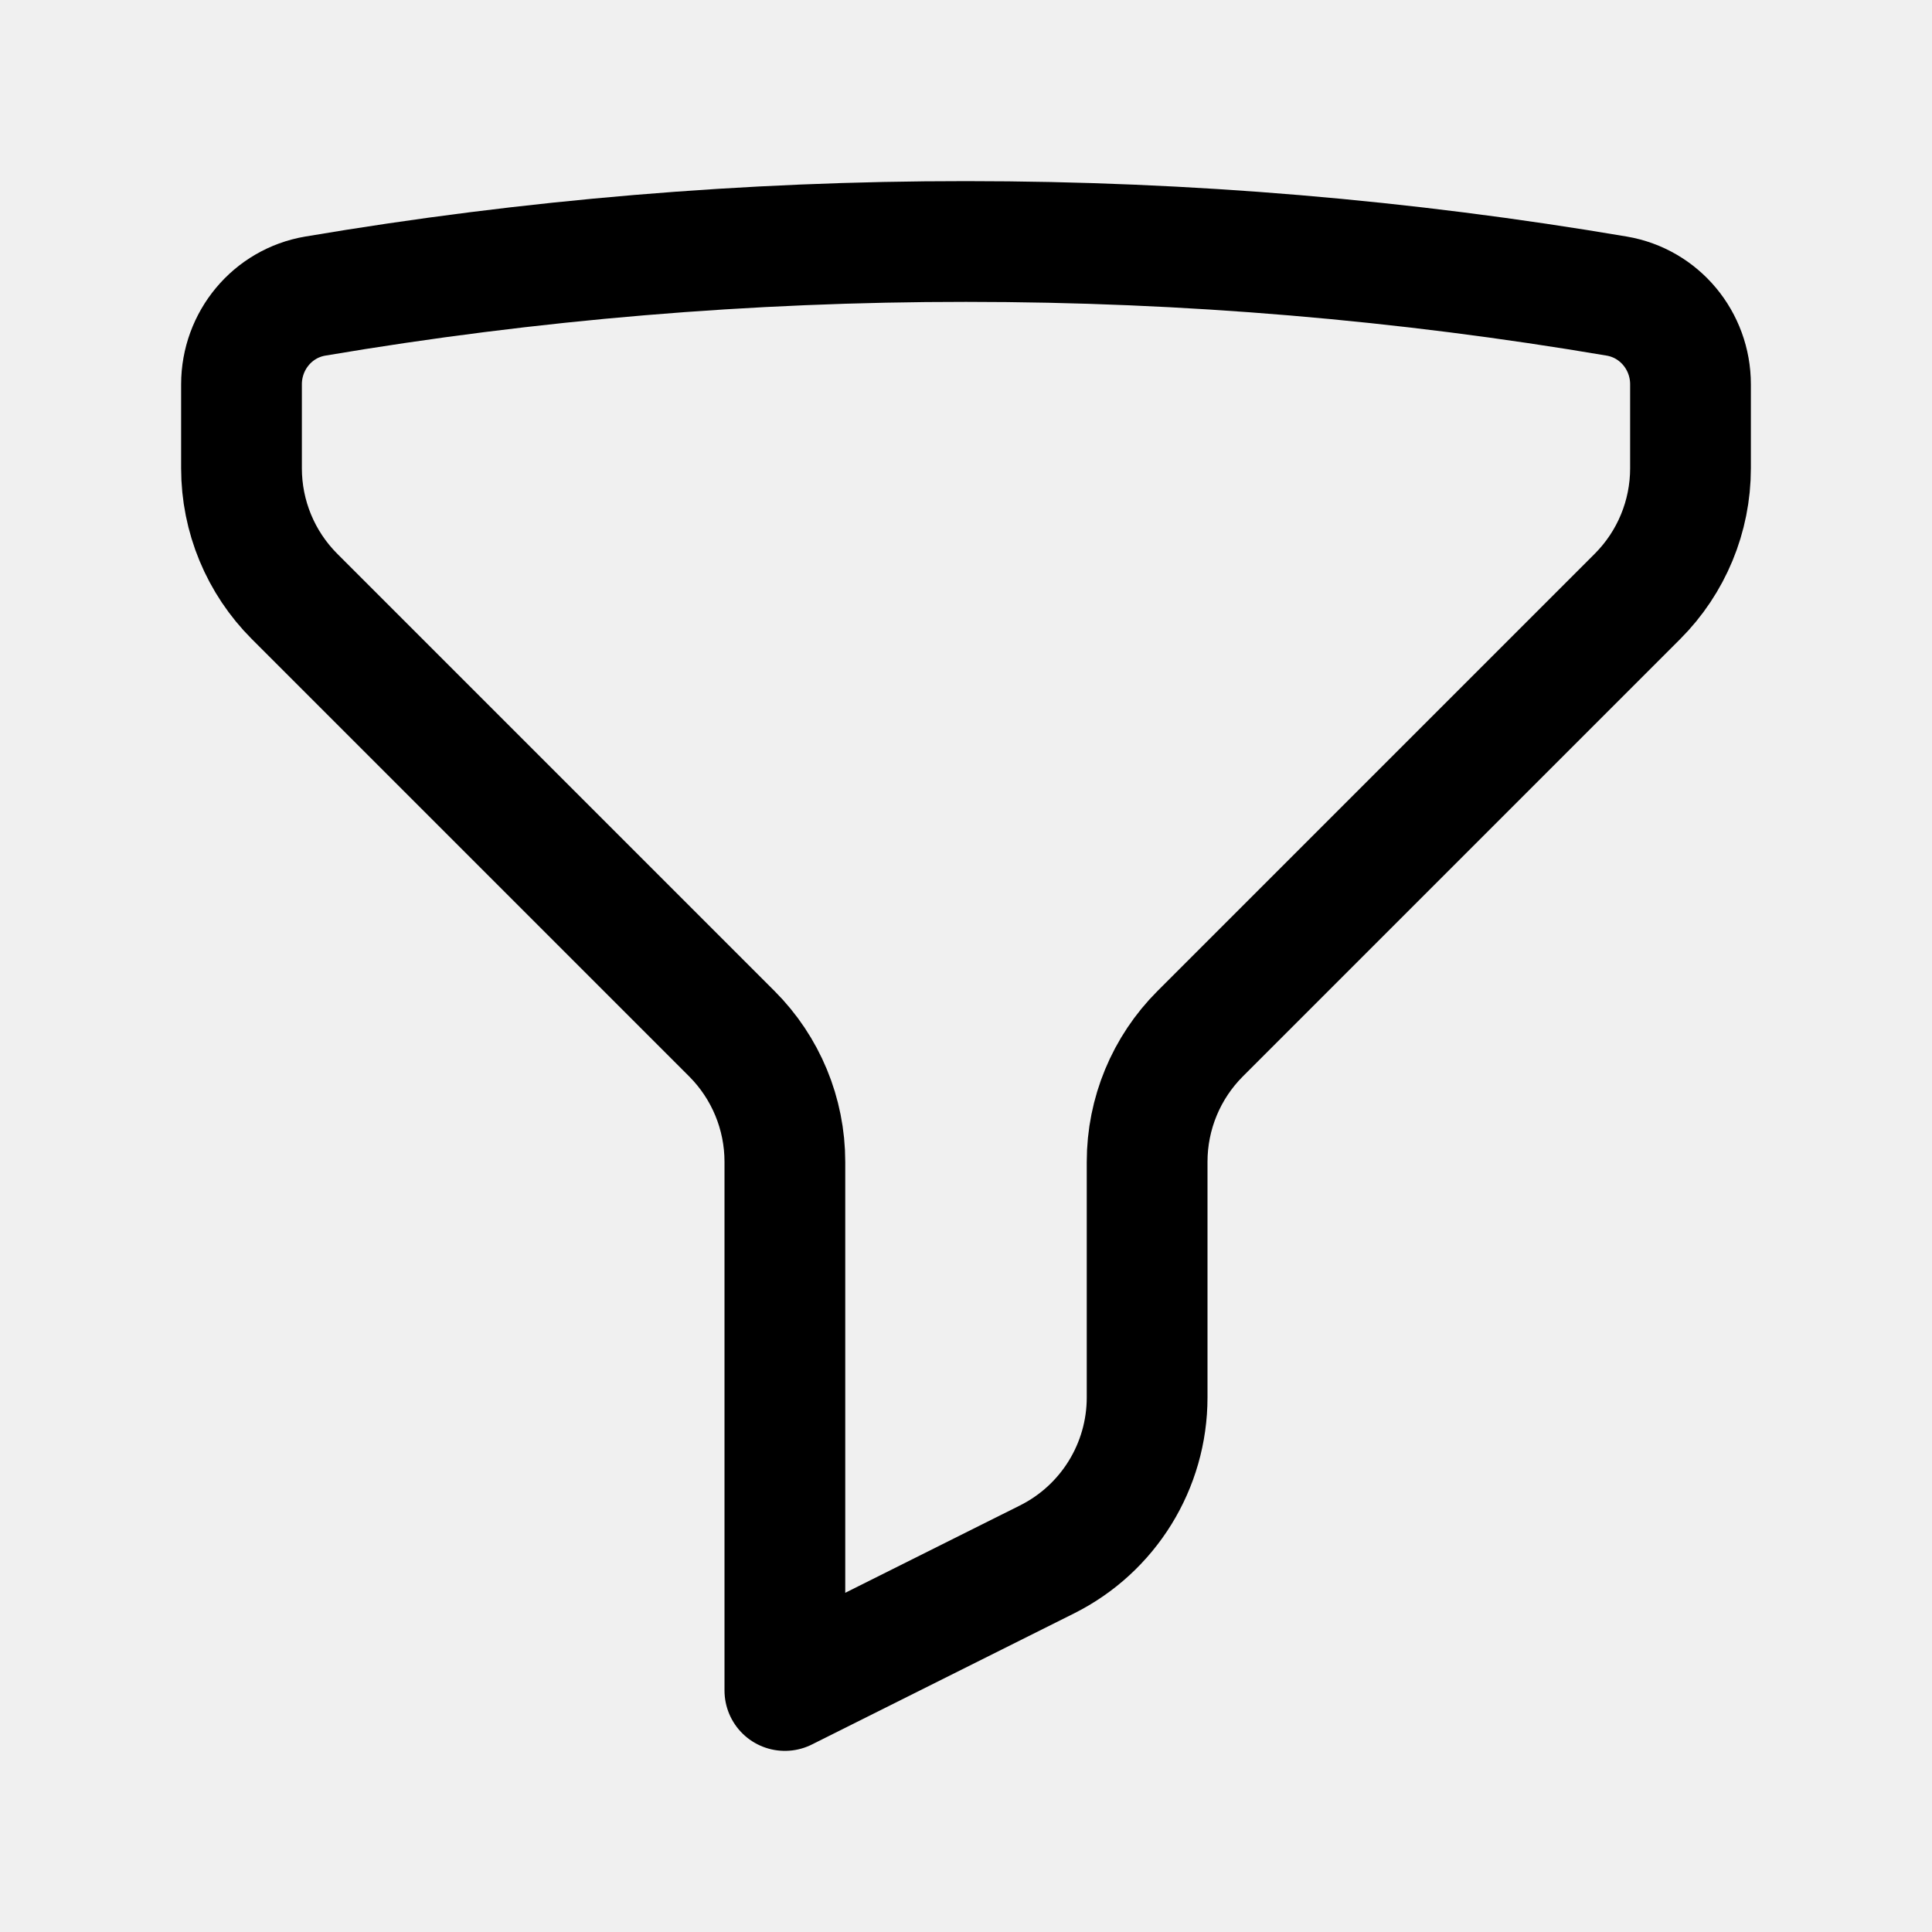
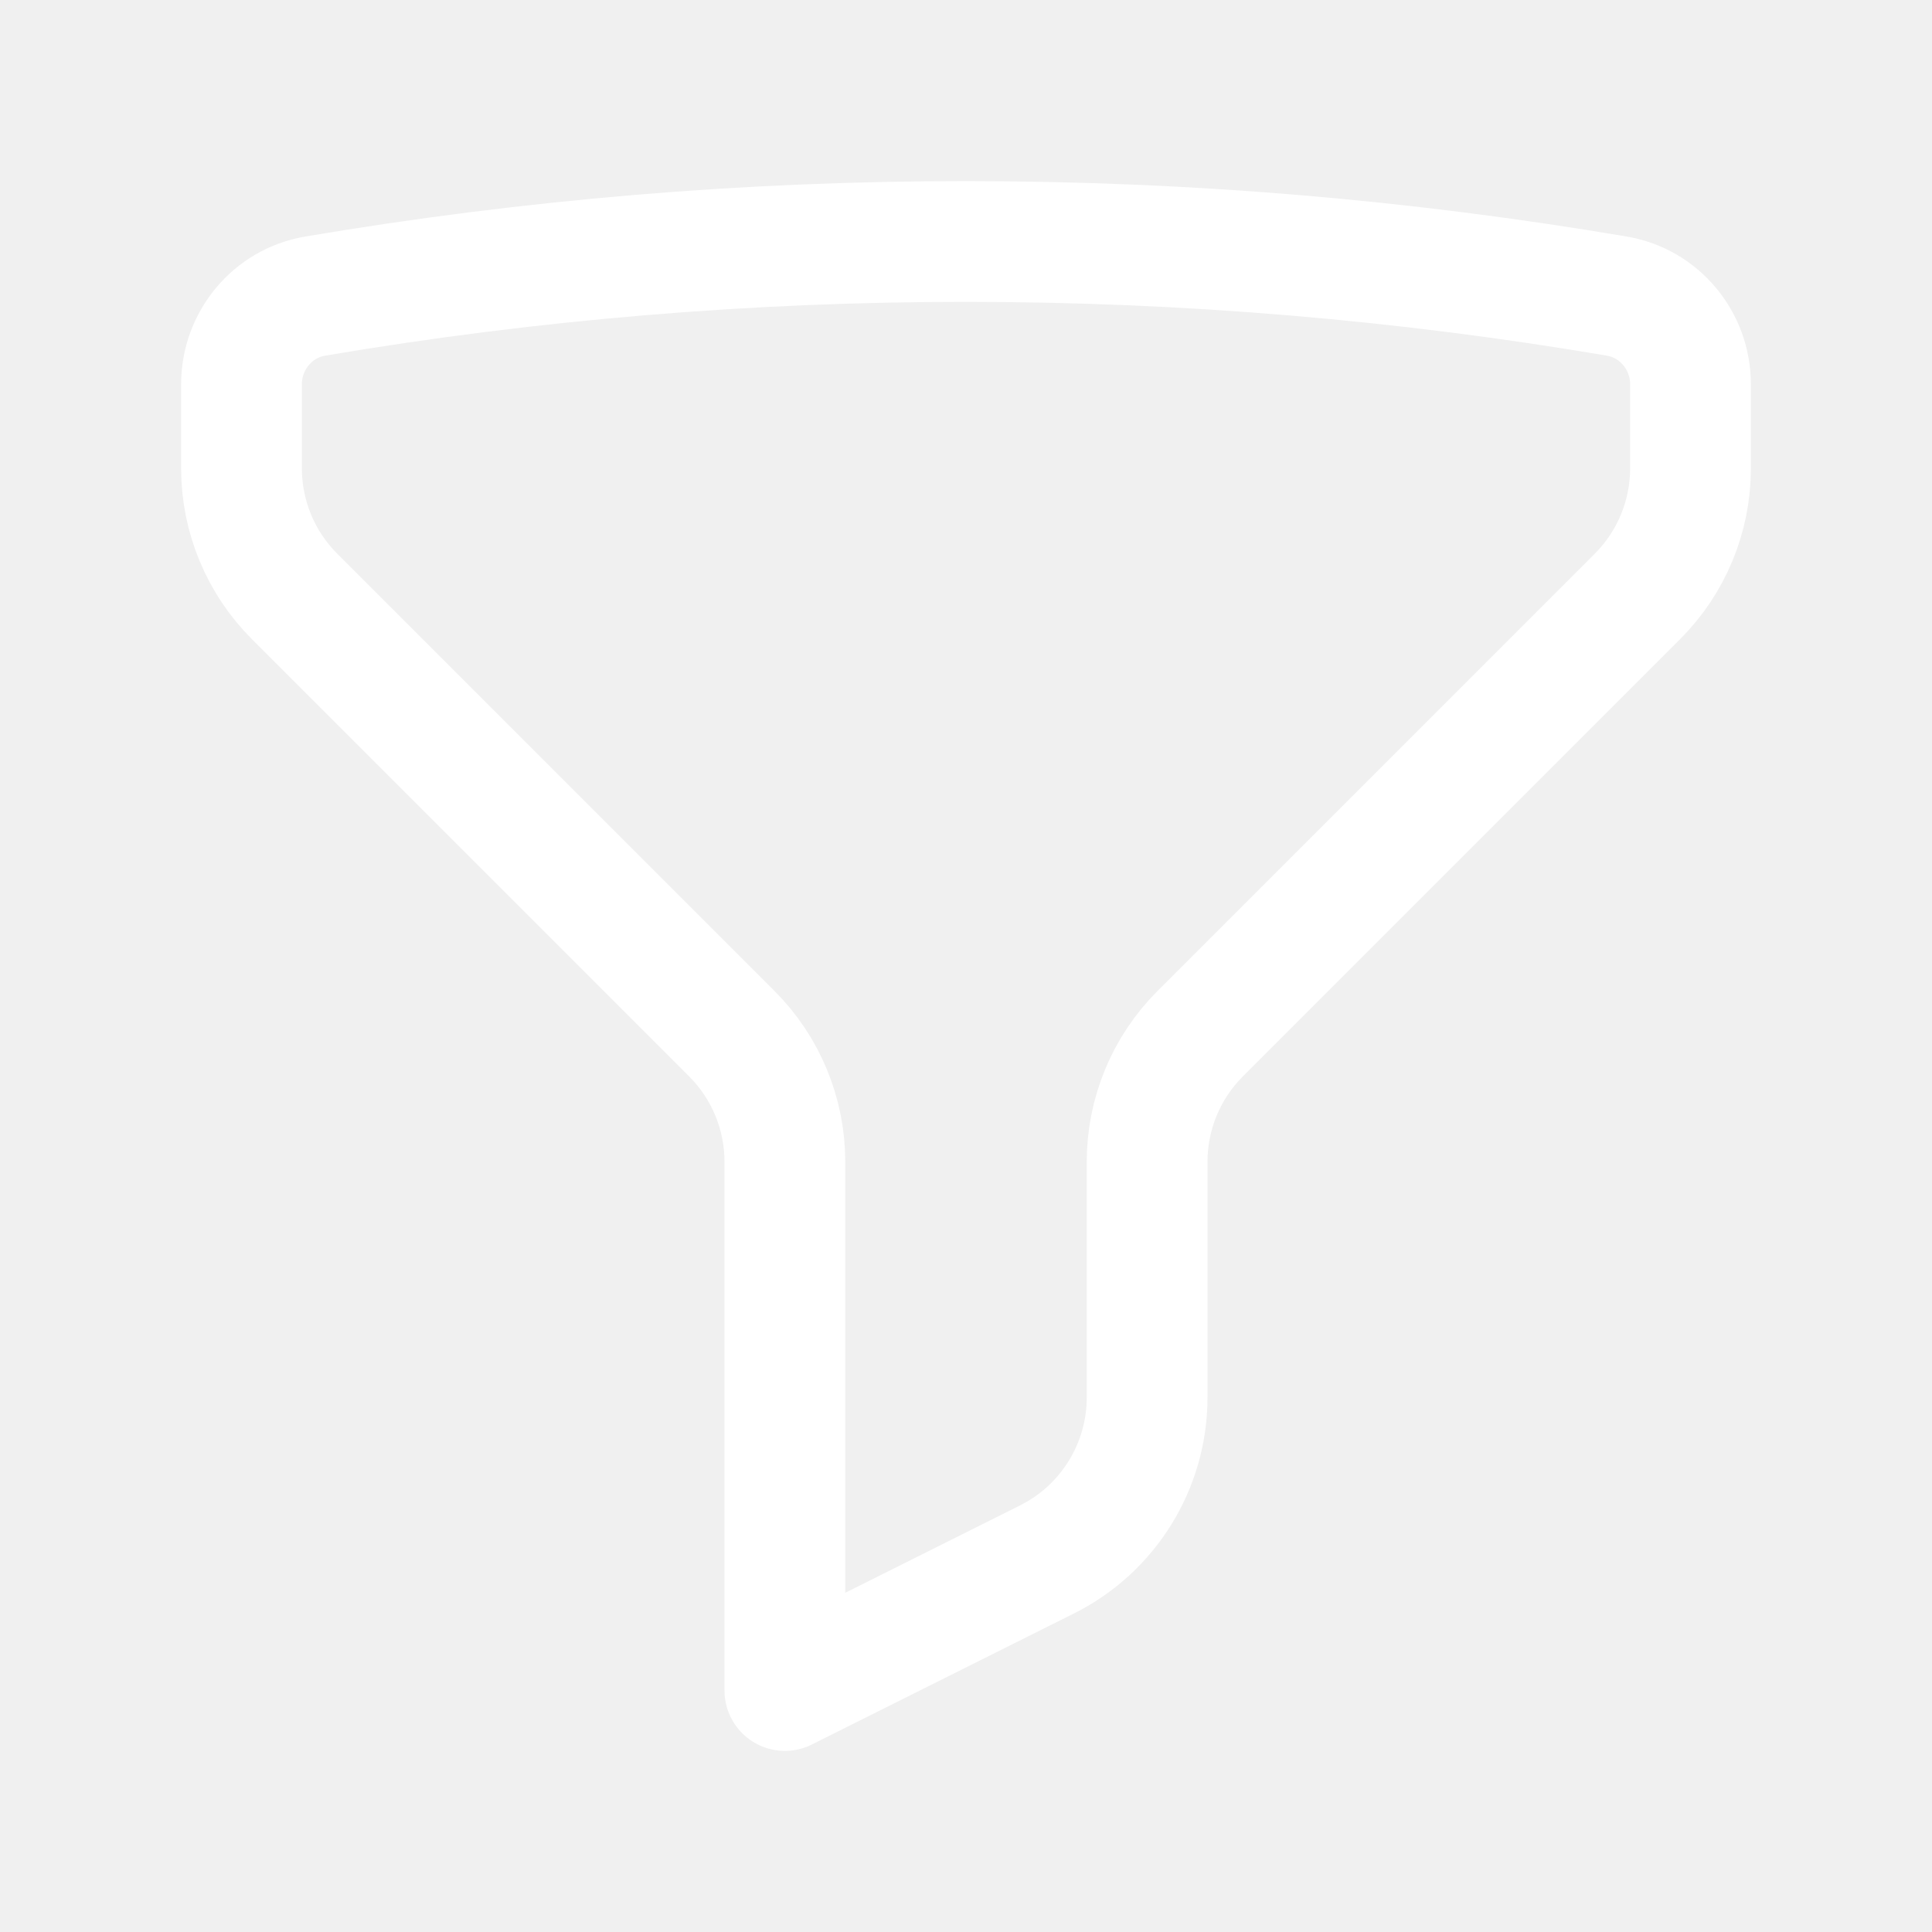
- <svg xmlns="http://www.w3.org/2000/svg" fill="none" viewBox="0 0 24 24" stroke-width="1.5" stroke="currentColor" class="w-6 h-6">
+ <svg xmlns="http://www.w3.org/2000/svg" fill="none" viewBox="0 0 24 24" stroke-width="1.5" stroke="white" class="w-6 h-6">
  <path stroke-linecap="round" stroke-linejoin="round" d="M12 3c2.755 0 5.455.232 8.083.678.533.09.917.556.917 1.096v1.044a2.25 2.25 0 01-.659 1.591l-5.432 5.432a2.25 2.25 0 00-.659 1.591v2.927a2.25 2.25 0 01-1.244 2.013L9.75 21v-6.568a2.25 2.25 0 00-.659-1.591L3.659 7.409A2.25 2.25 0 013 5.818V4.774c0-.54.384-1.006.917-1.096A48.32 48.32 0 0112 3z" />
</svg>
